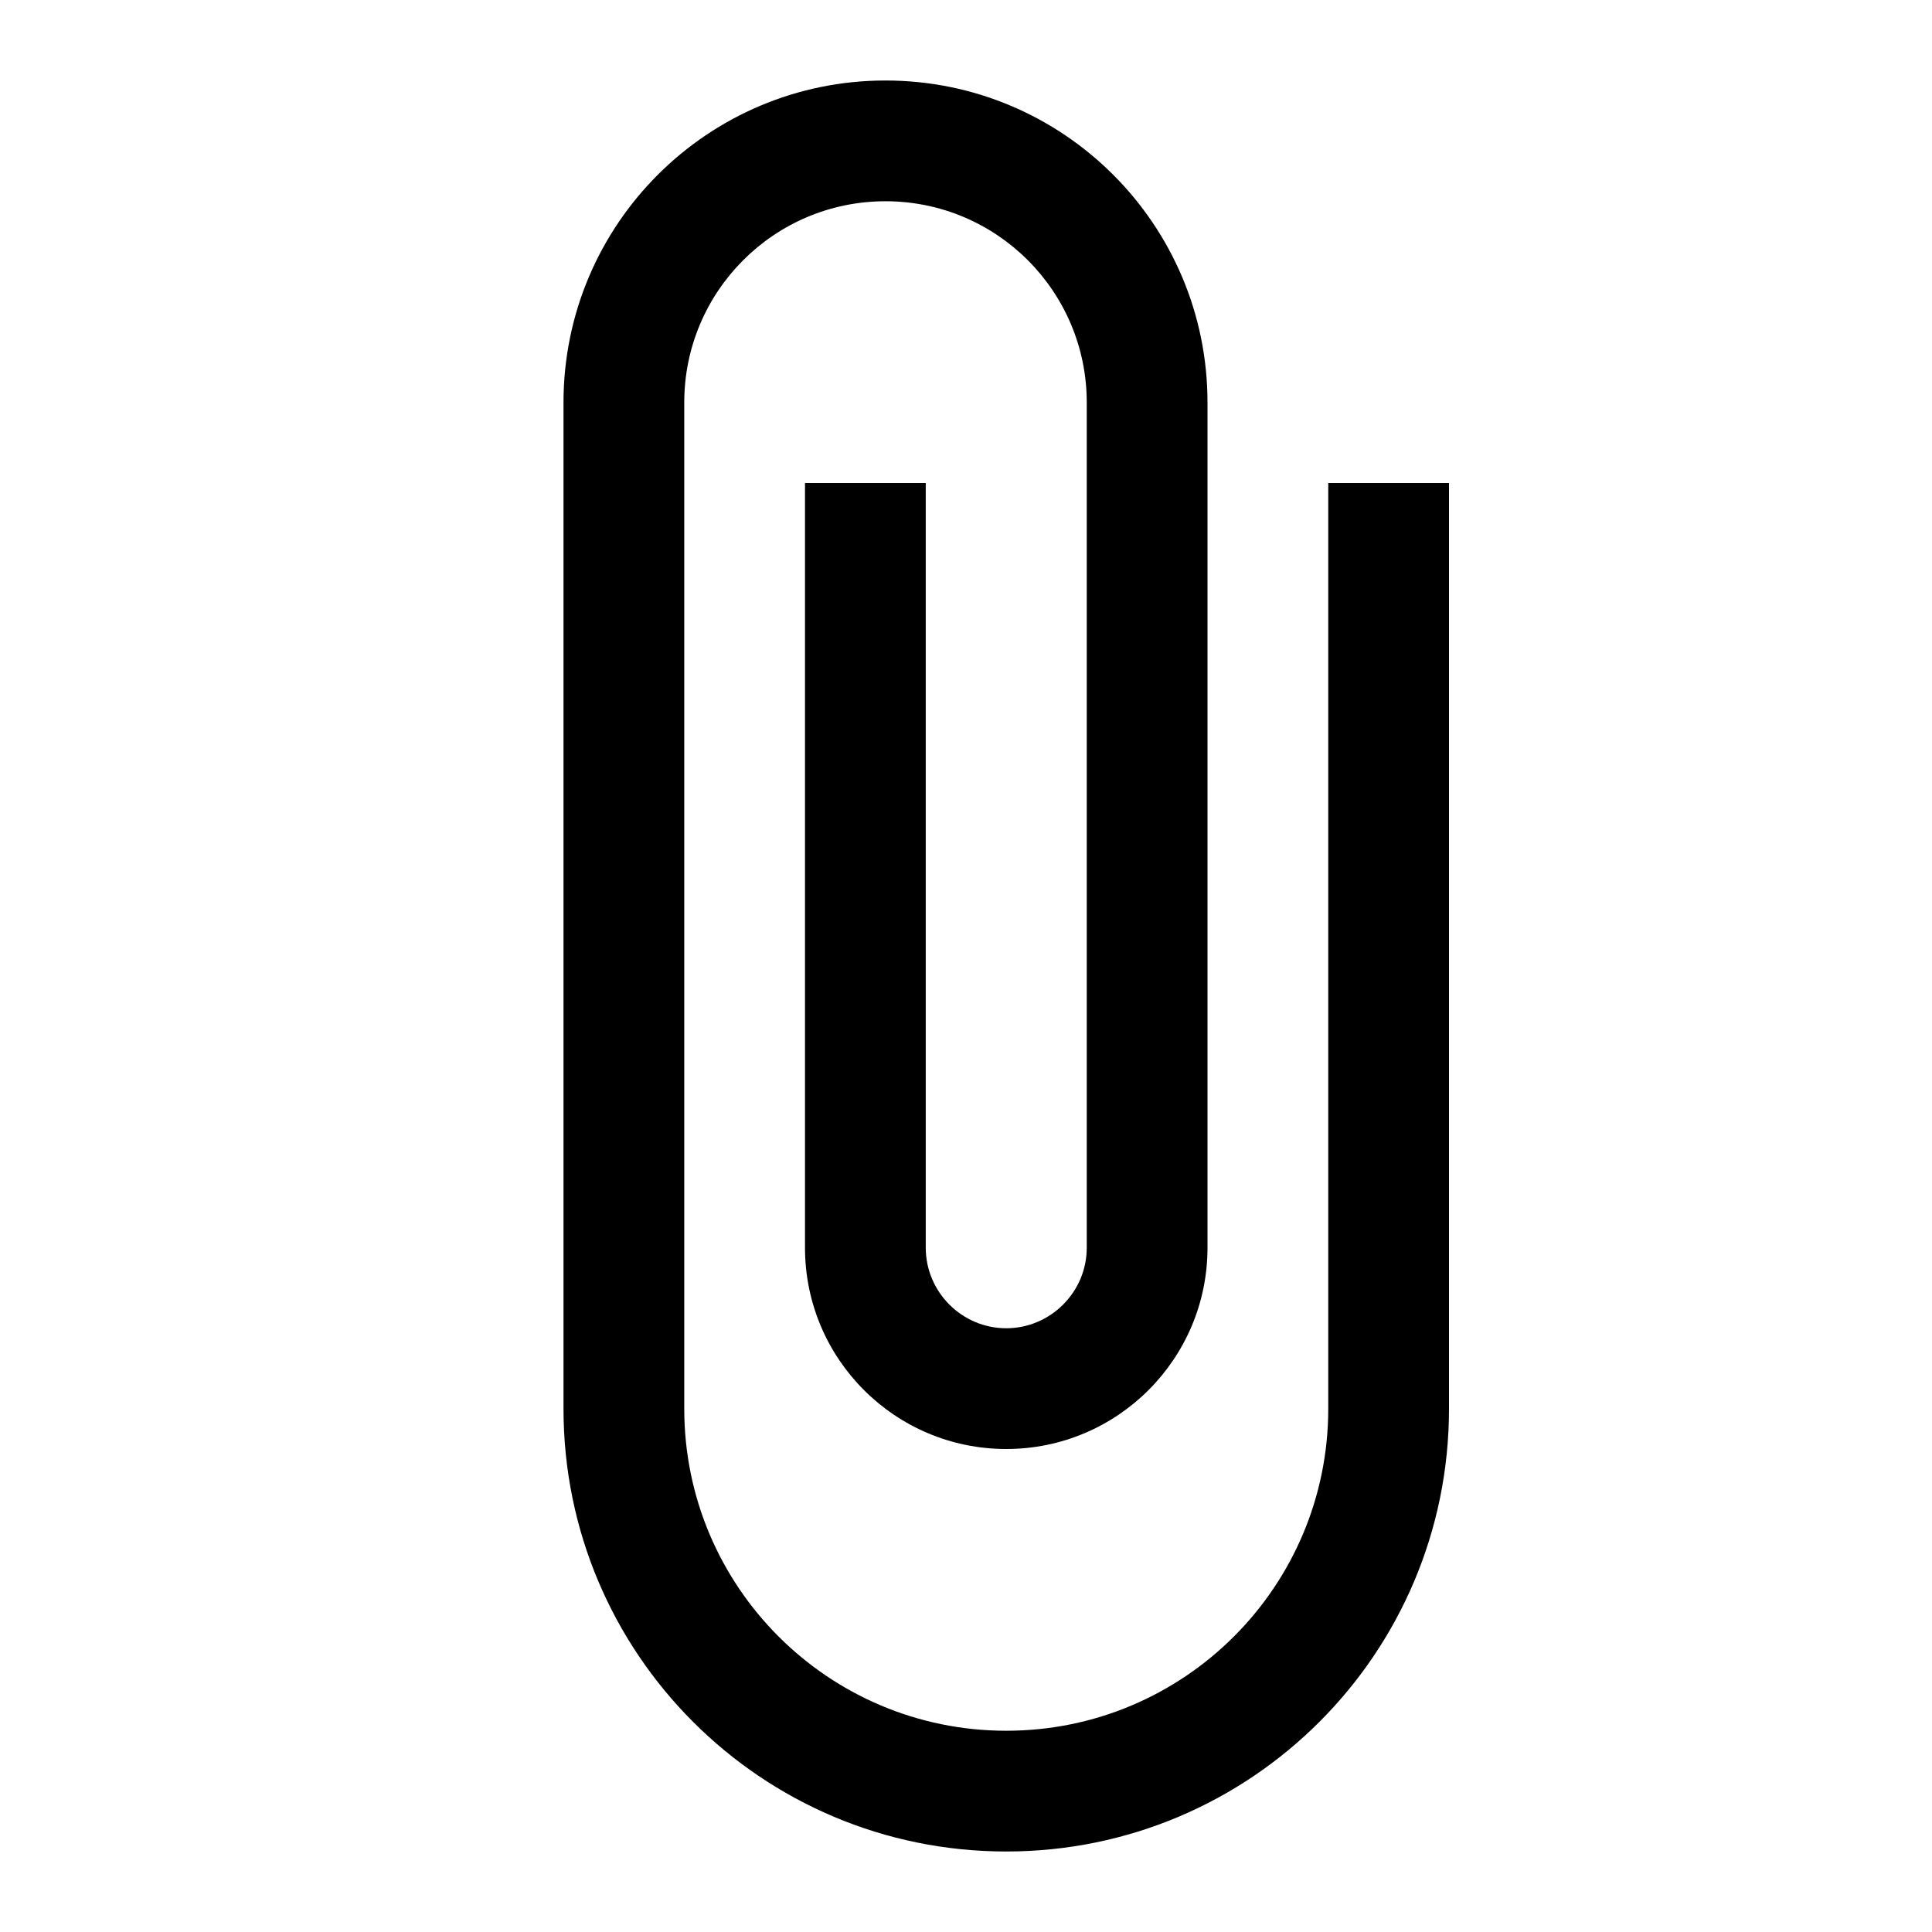
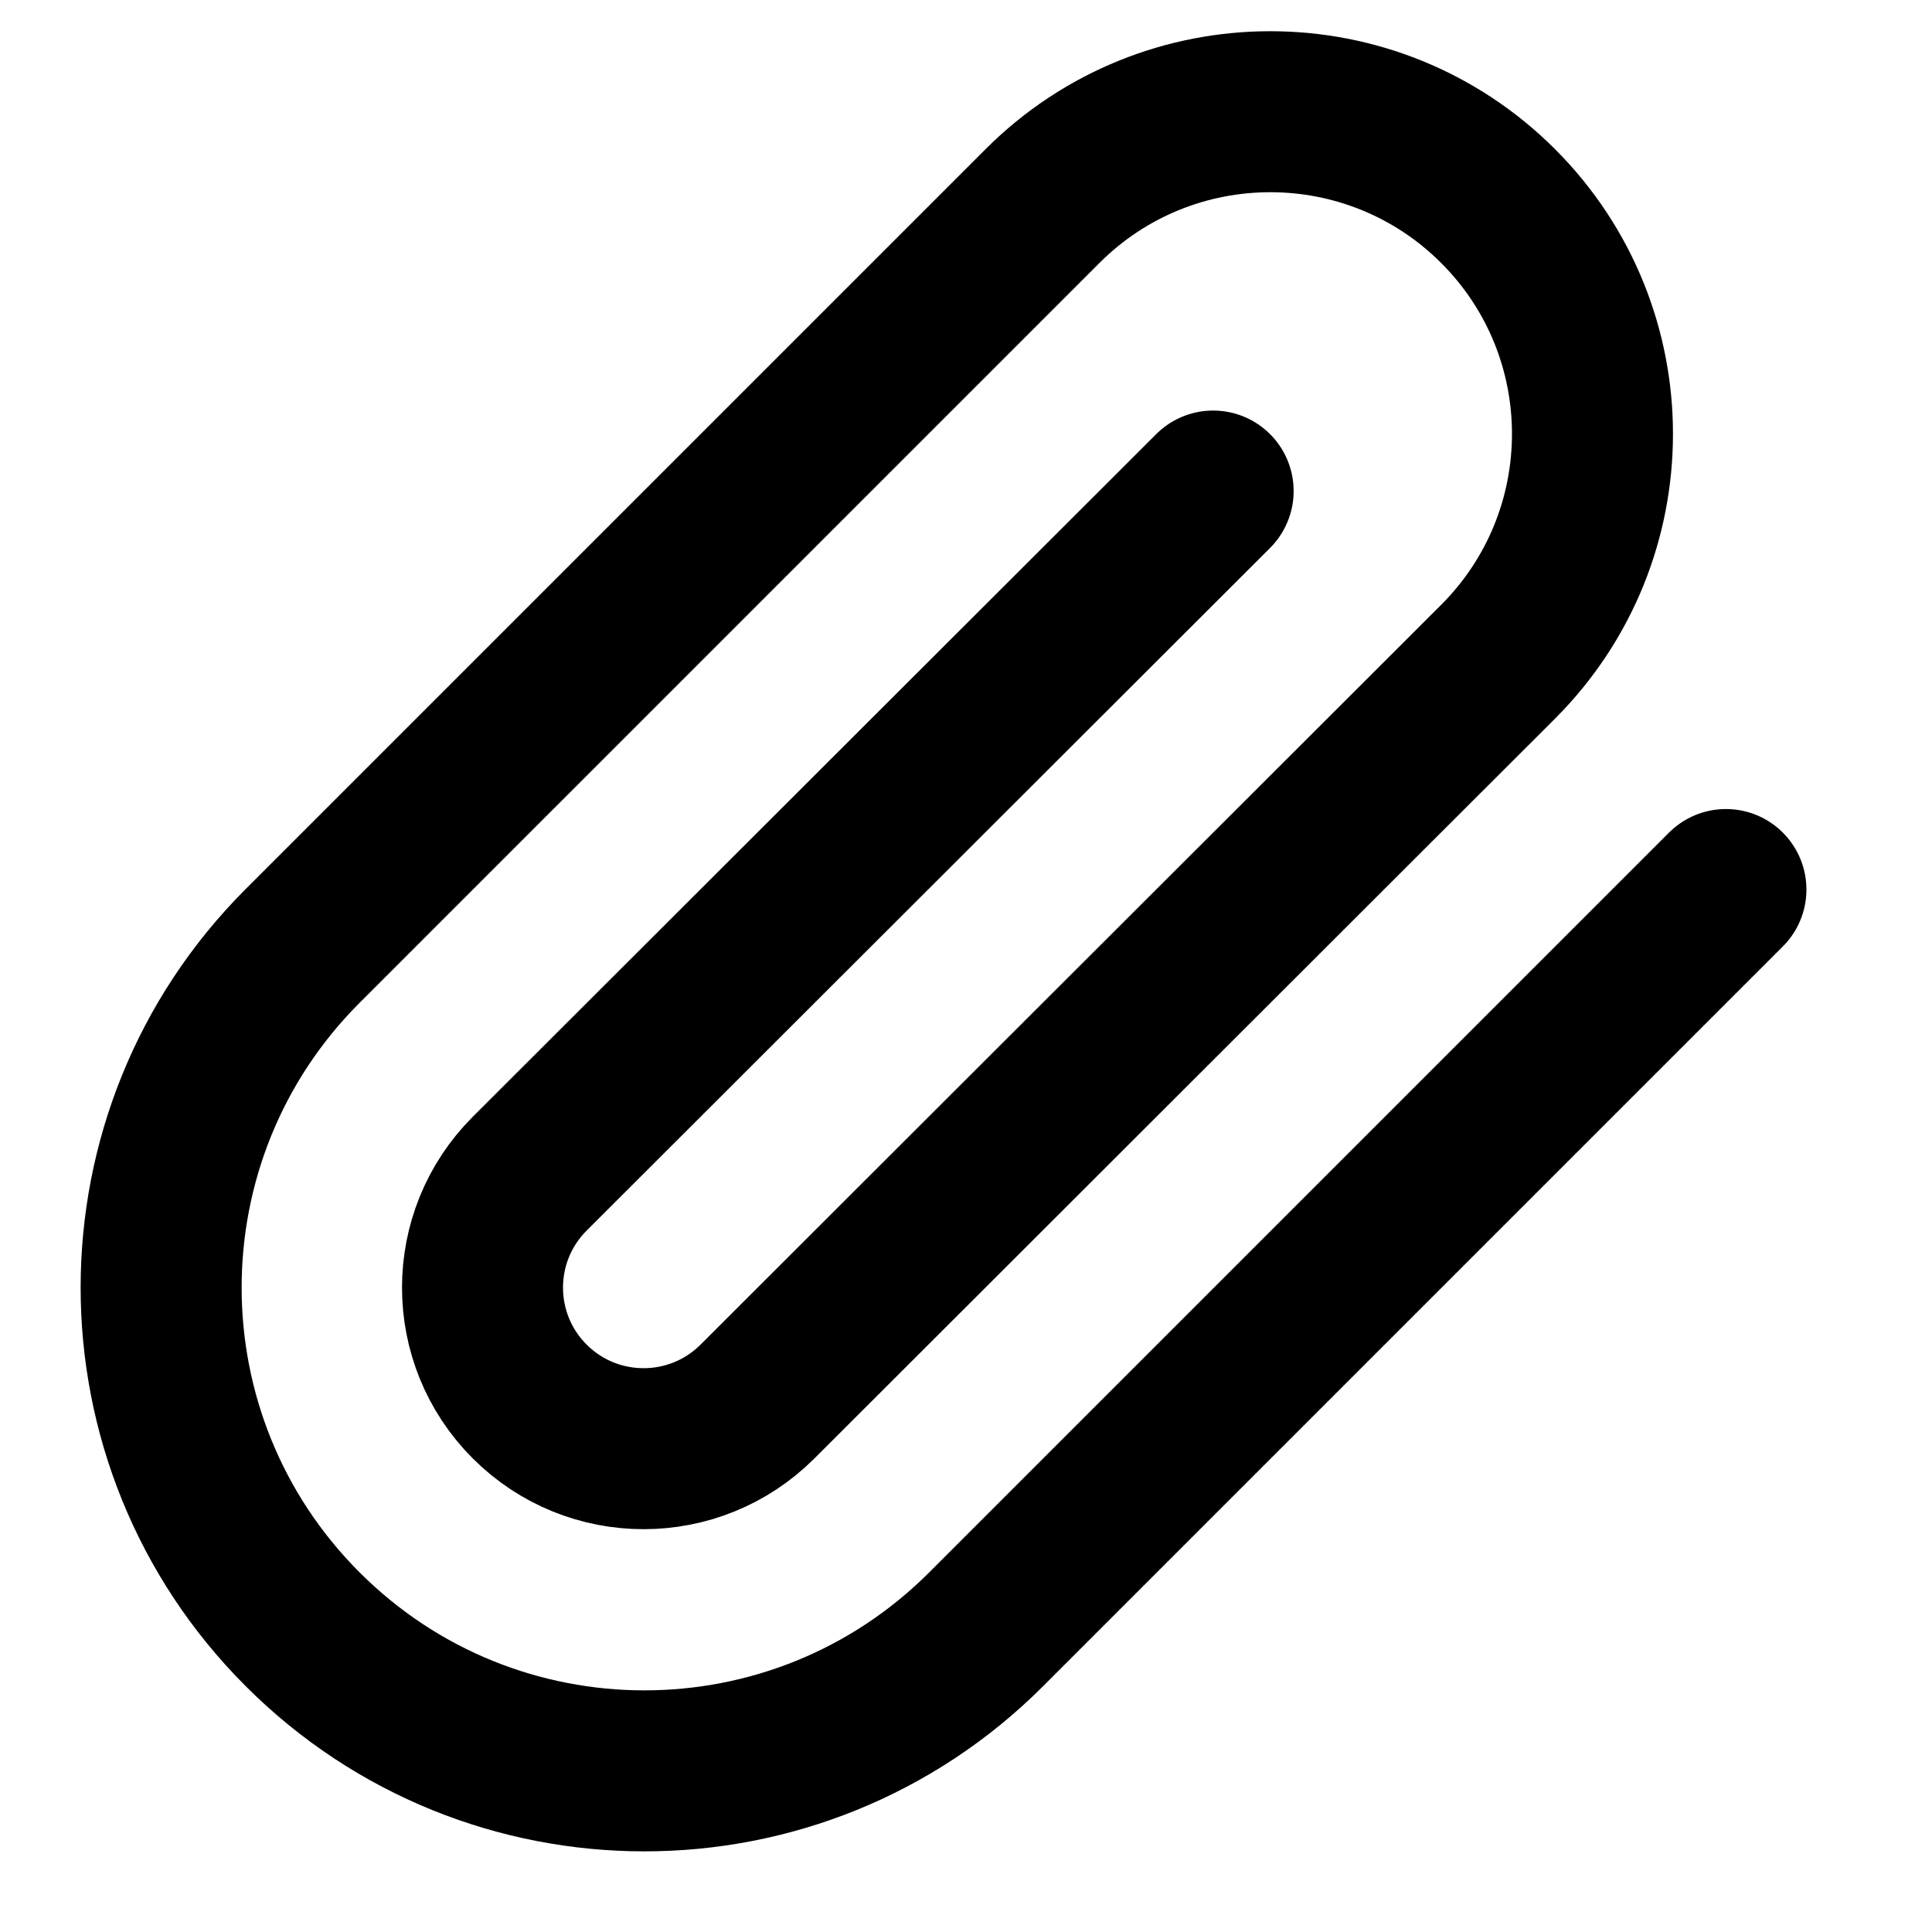
- <svg xmlns="http://www.w3.org/2000/svg" viewBox="0 0 24 24">
-   <path d="M16.5 6 v11.5 c0 2.21 -1.79 4 -4 4 s -4 -1.79 -4 -4 V5 a2.5 2.5 0 0 1 5 0 v10.5 c0 .55 -.45 1 -1 1 s -1 -.45 -1 -1 V6 H10 v9.5 a2.5 2.5 0 0 0 5 0 V5 c0 -2.21 -1.79 -4 -4 -4 S7 2.79 7 5 v12.5 c0 3.04 2.46 5.5 5.5 5.5 s5.5 -2.46 5.5 -5.5 V6 h-1.5 z" fill="currentColor" />
+ <svg xmlns="http://www.w3.org/2000/svg" viewBox="0 0 24 24" fill="none">
+   <path d="M21.44 11.05l-9.19 9.19a6 6 0 0 1-8.49-8.49l9.19-9.19a4 4 0 0 1 5.66 5.66l-9.2 9.19a2 2 0 0 1-2.83-2.83l8.49-8.48" stroke="currentColor" stroke-width="2" stroke-linecap="round" stroke-linejoin="round" />
</svg>
